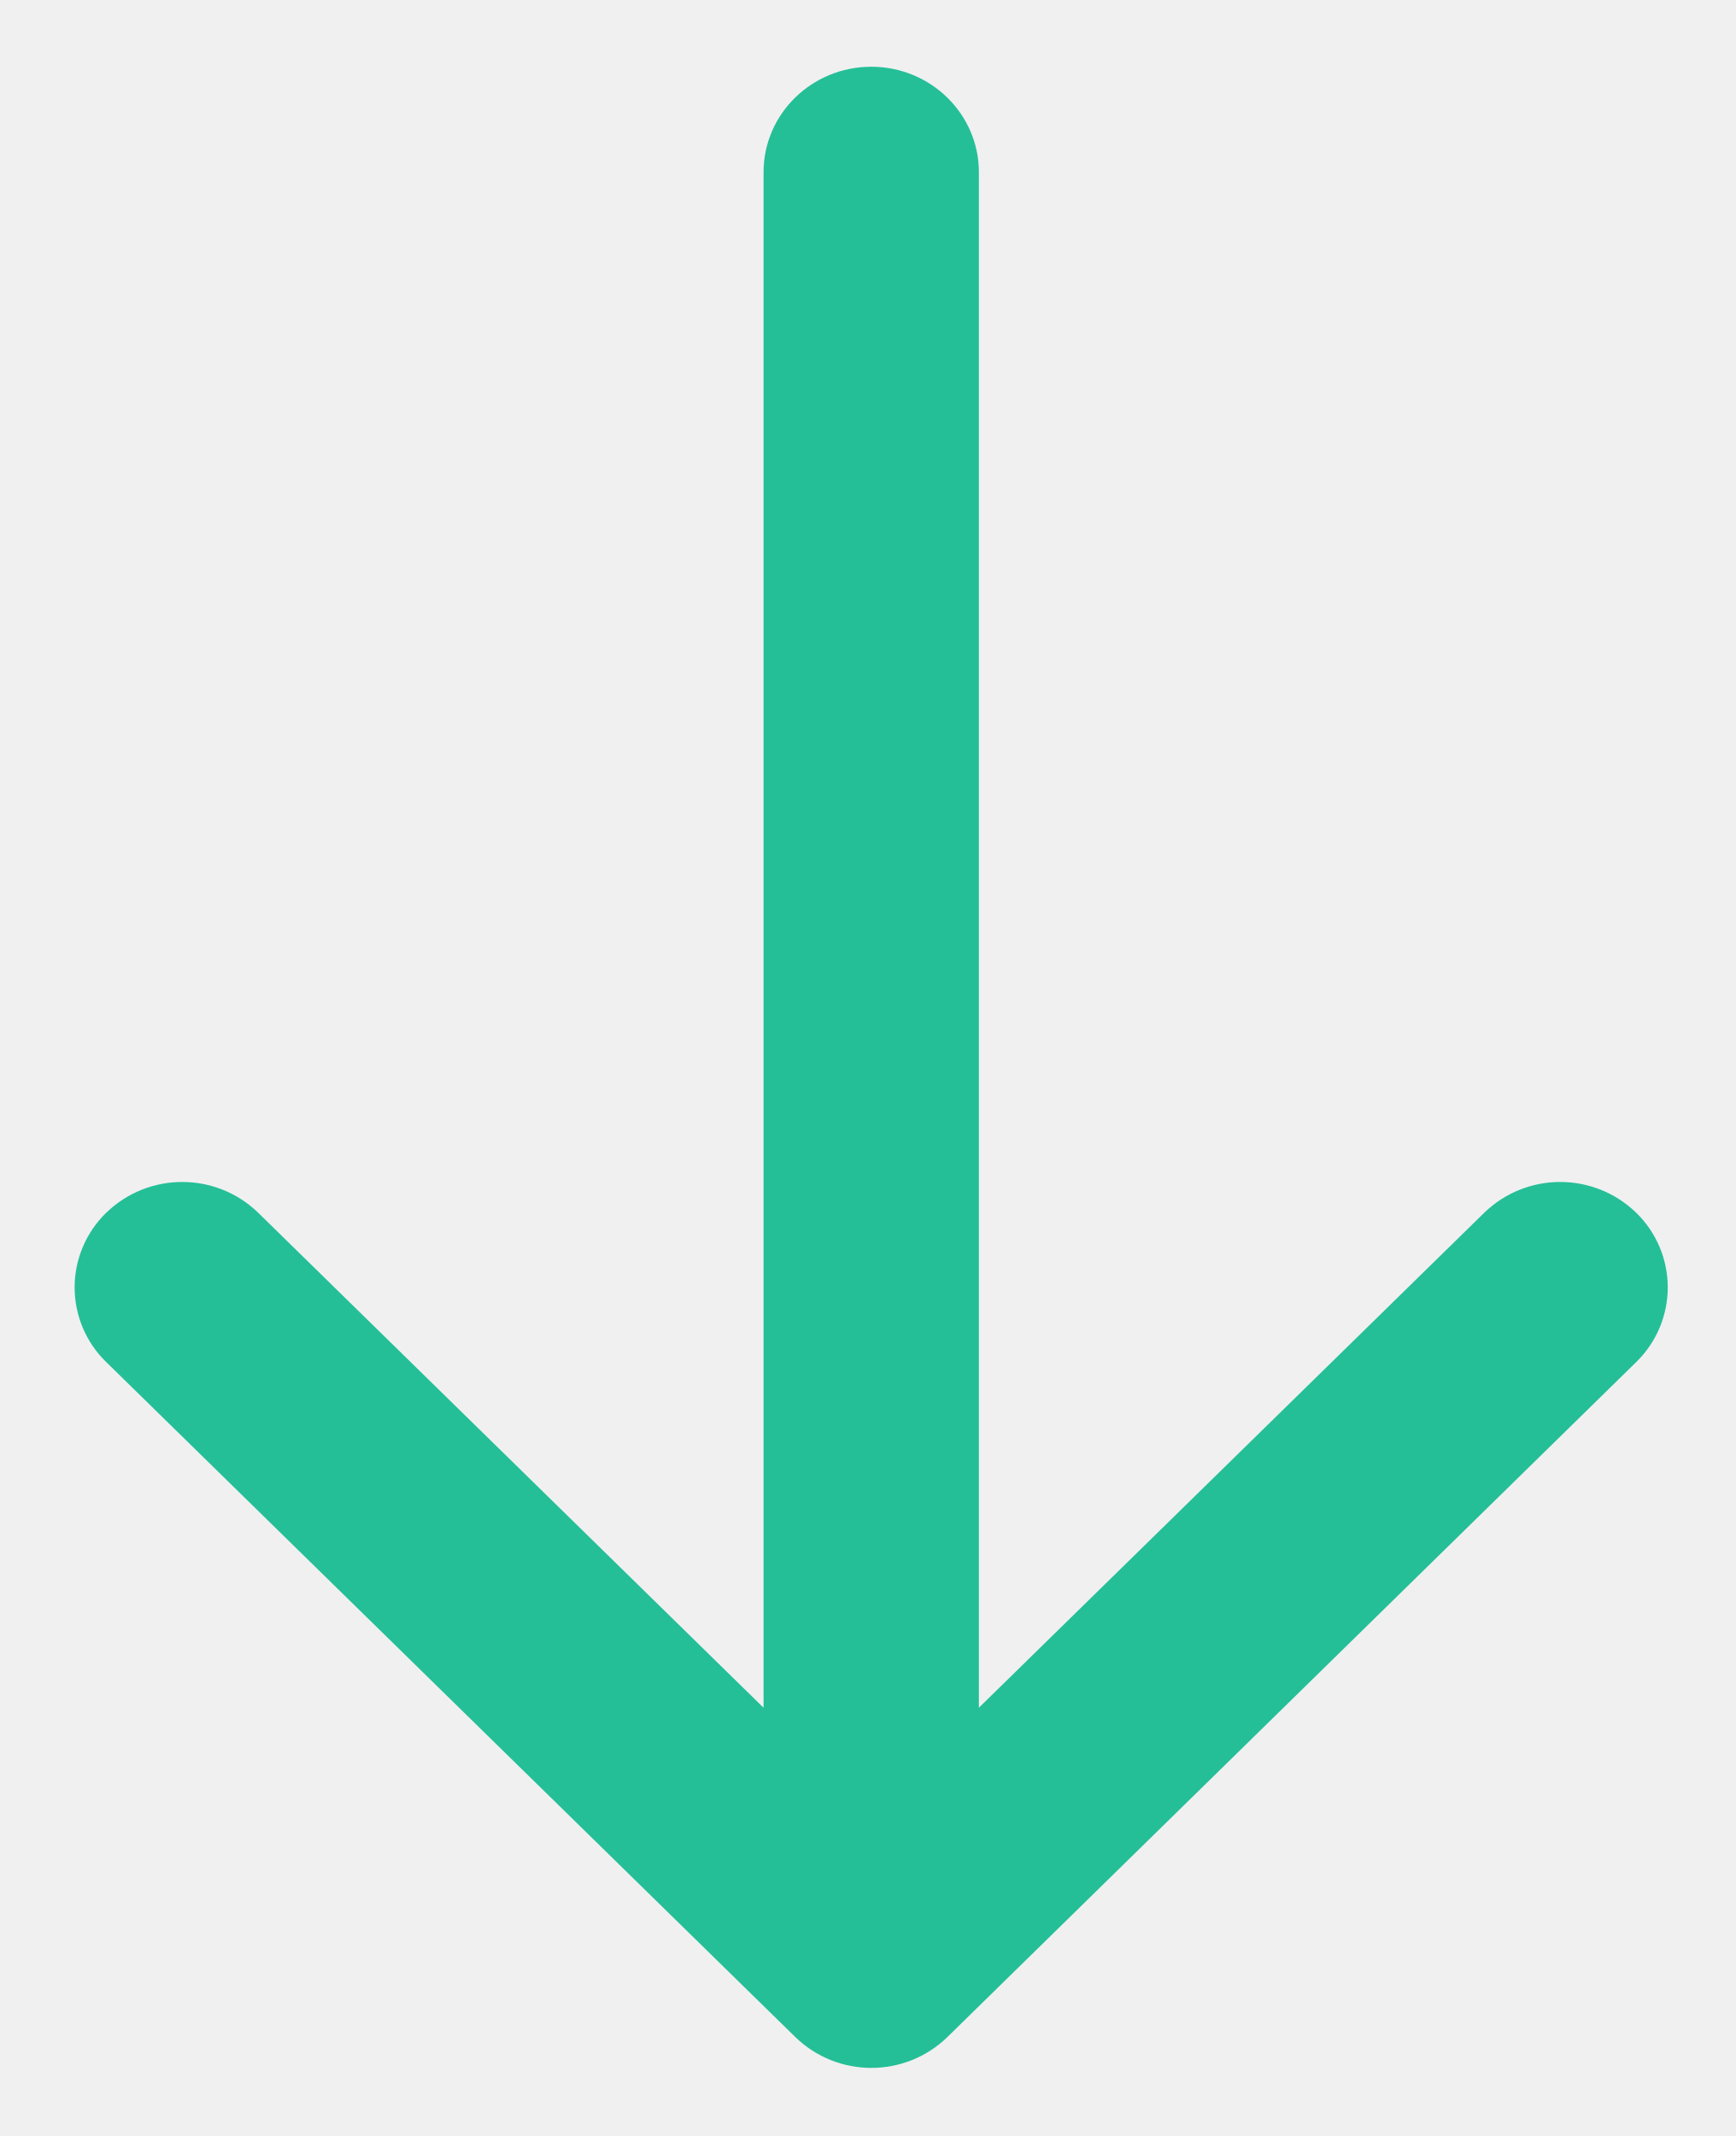
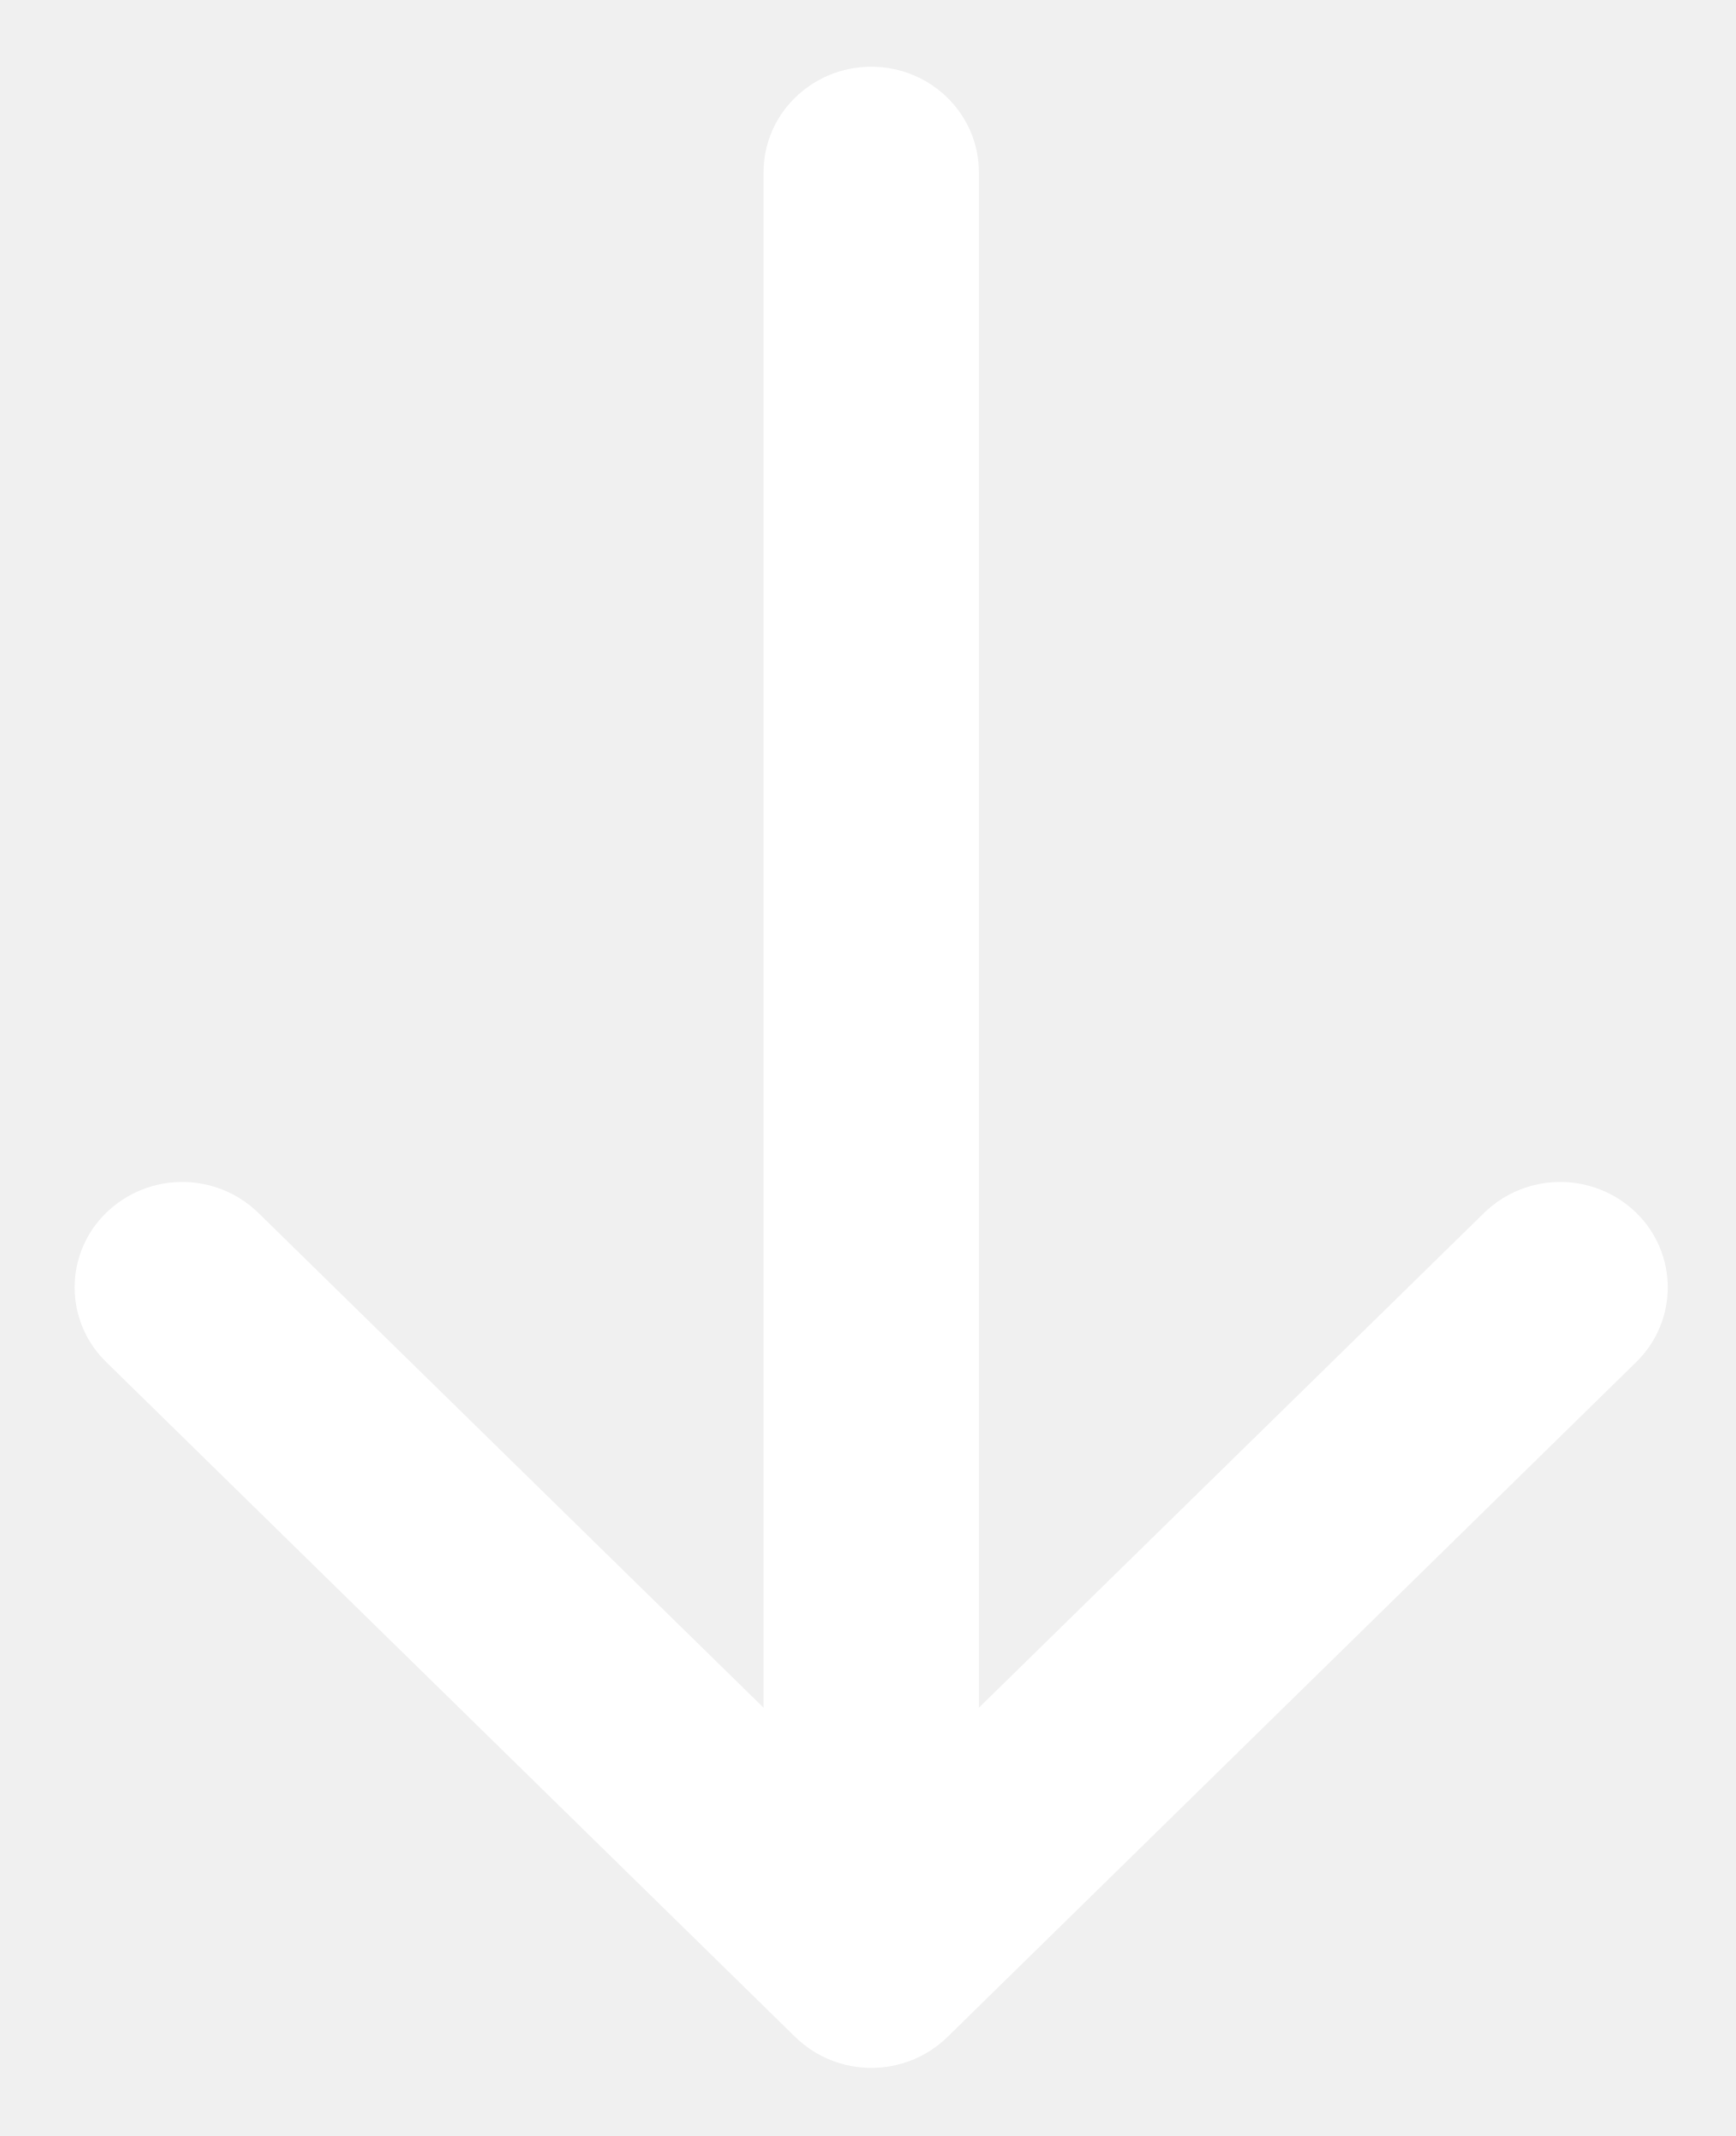
<svg xmlns="http://www.w3.org/2000/svg" width="13" height="16" viewBox="0 0 13 16">
-   <path fill="#24BF97" fill-rule="evenodd" d="M5.957 15.258L.795 10.202a.779.779 0 0 1 0-1.117.818.818 0 0 1 1.14 0l3.785 3.707V1.29c0-.436.361-.79.807-.79.445 0 .806.354.806.79v11.502l3.785-3.707a.818.818 0 0 1 1.14 0 .78.78 0 0 1 0 1.117l-5.16 5.056a.818.818 0 0 1-1.141 0z" />
+   <path fill="#FFF" fill-rule="evenodd" d="M5.957 15.258L.795 10.202a.779.779 0 0 1 0-1.117.818.818 0 0 1 1.14 0l3.785 3.707V1.29c0-.436.361-.79.807-.79.445 0 .806.354.806.79v11.502l3.785-3.707a.818.818 0 0 1 1.14 0 .78.78 0 0 1 0 1.117l-5.16 5.056a.818.818 0 0 1-1.141 0z" />
</svg>
